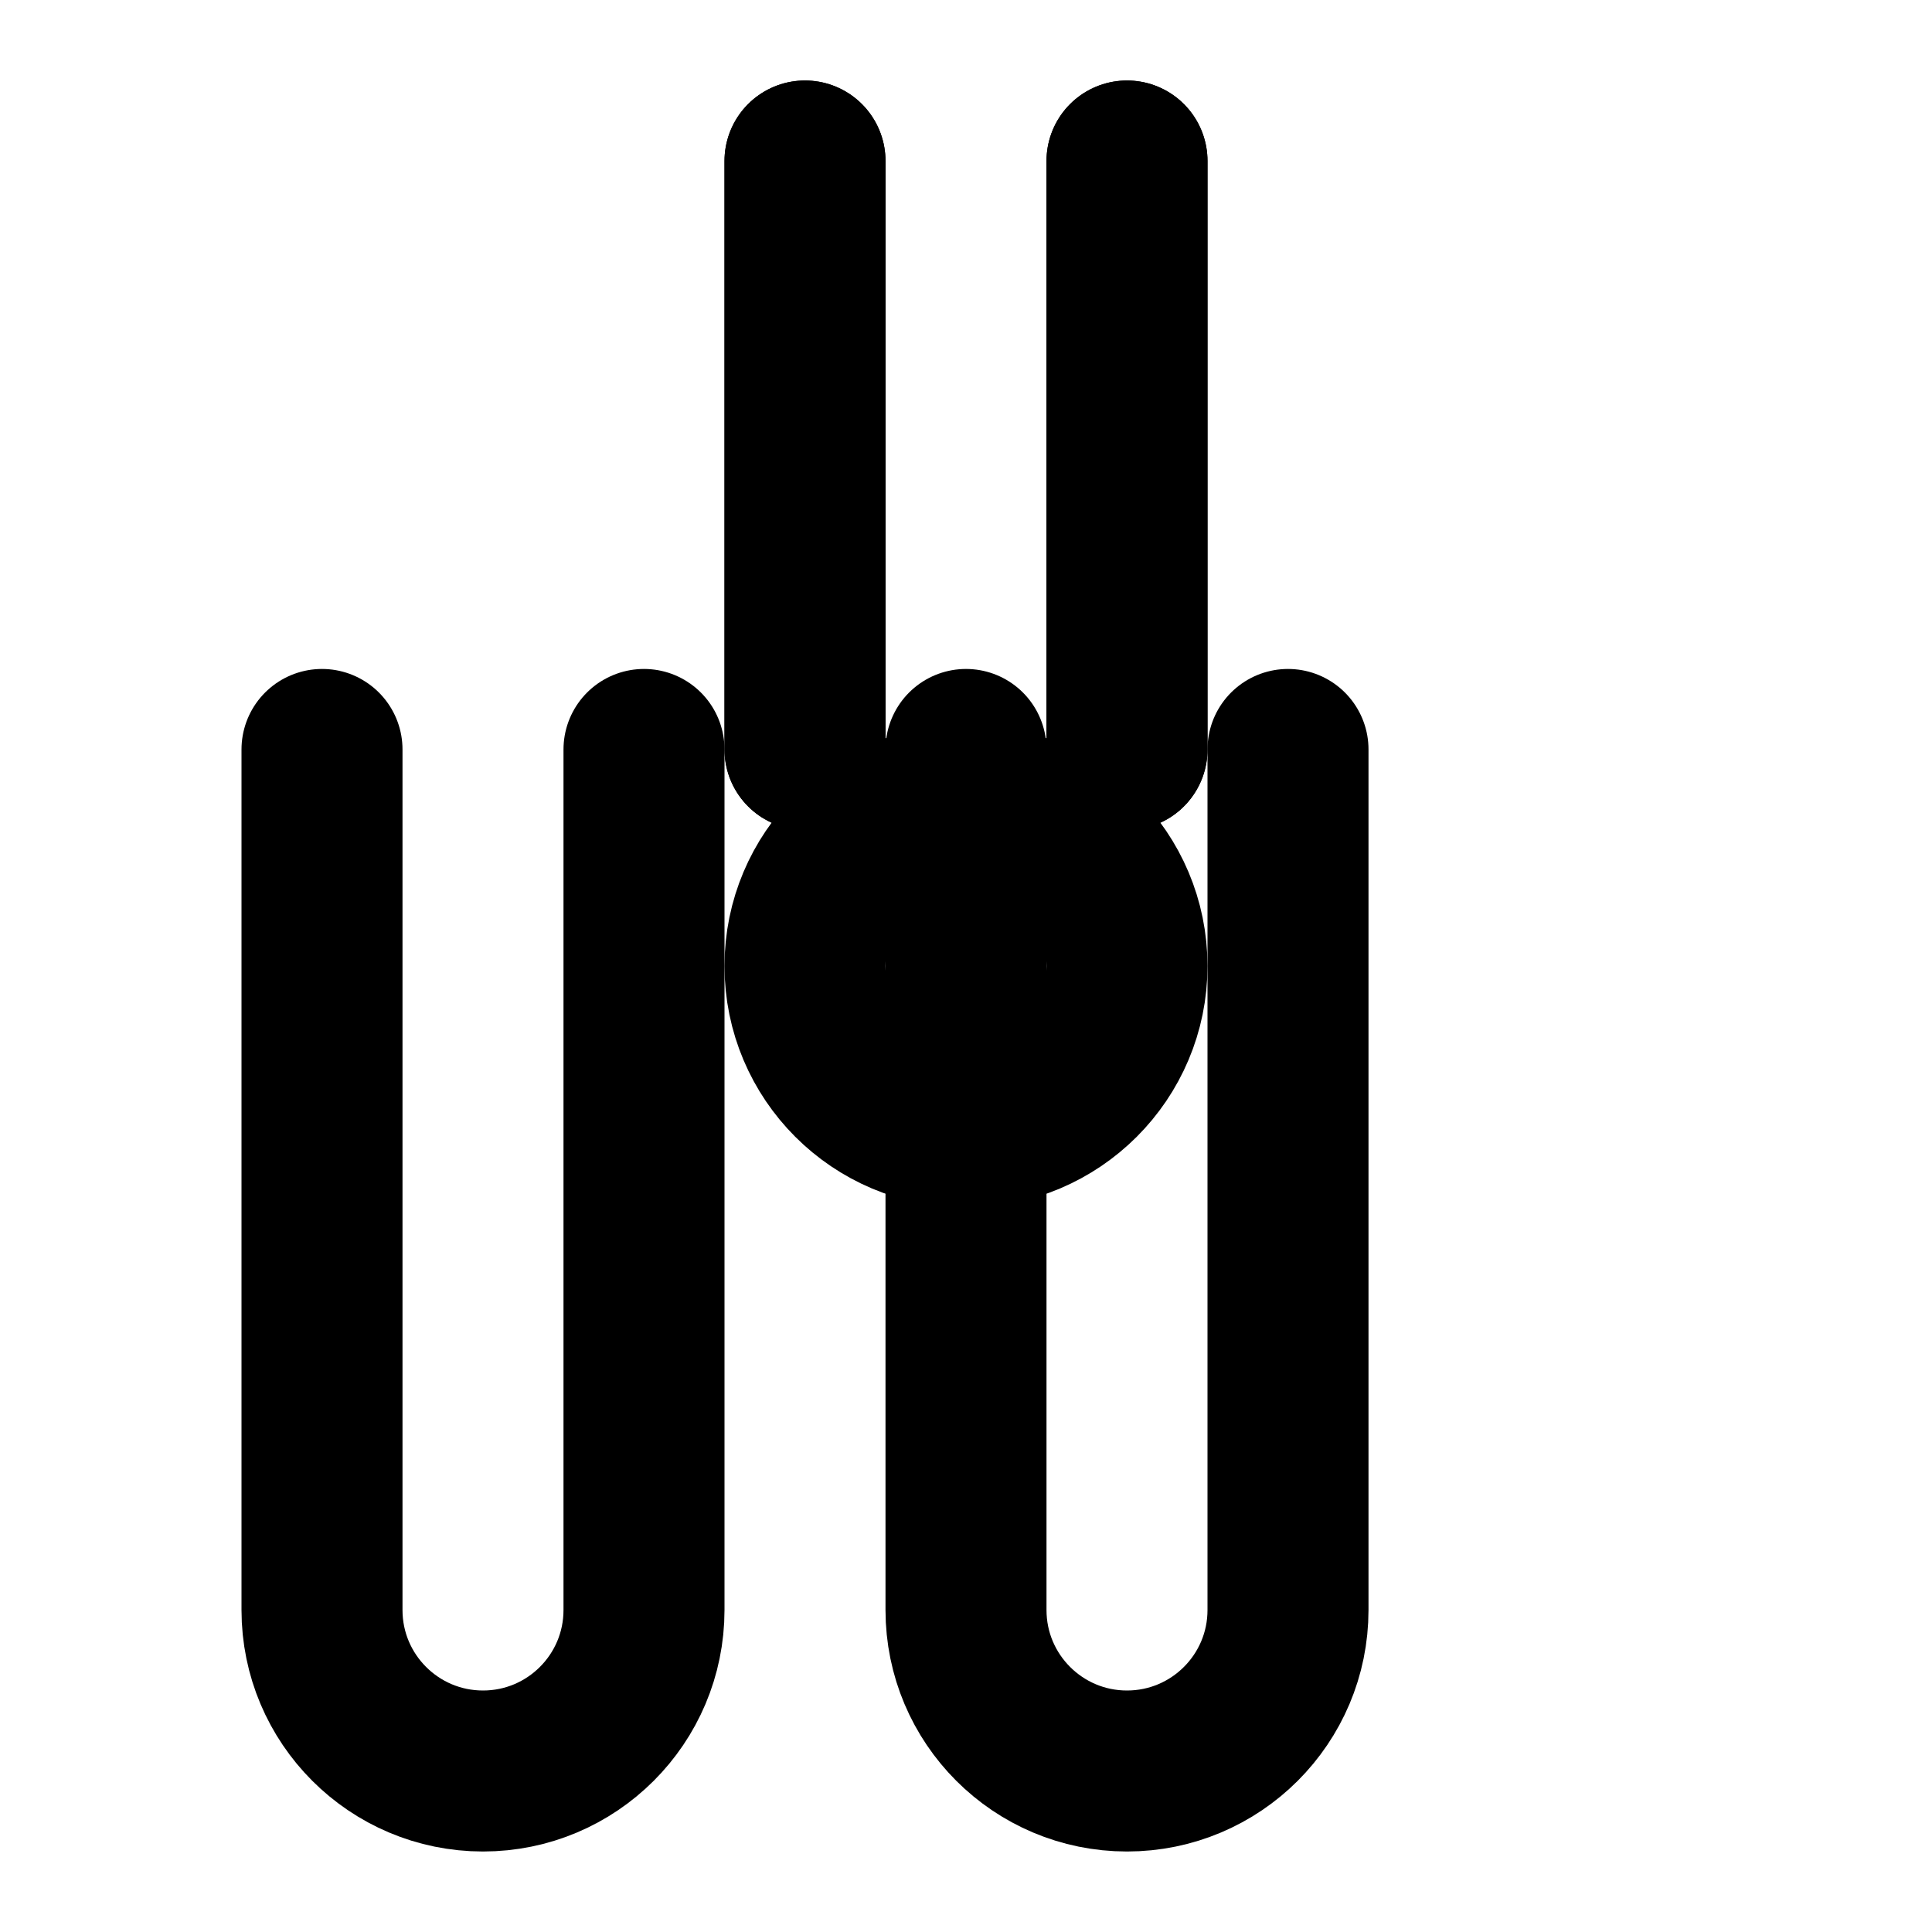
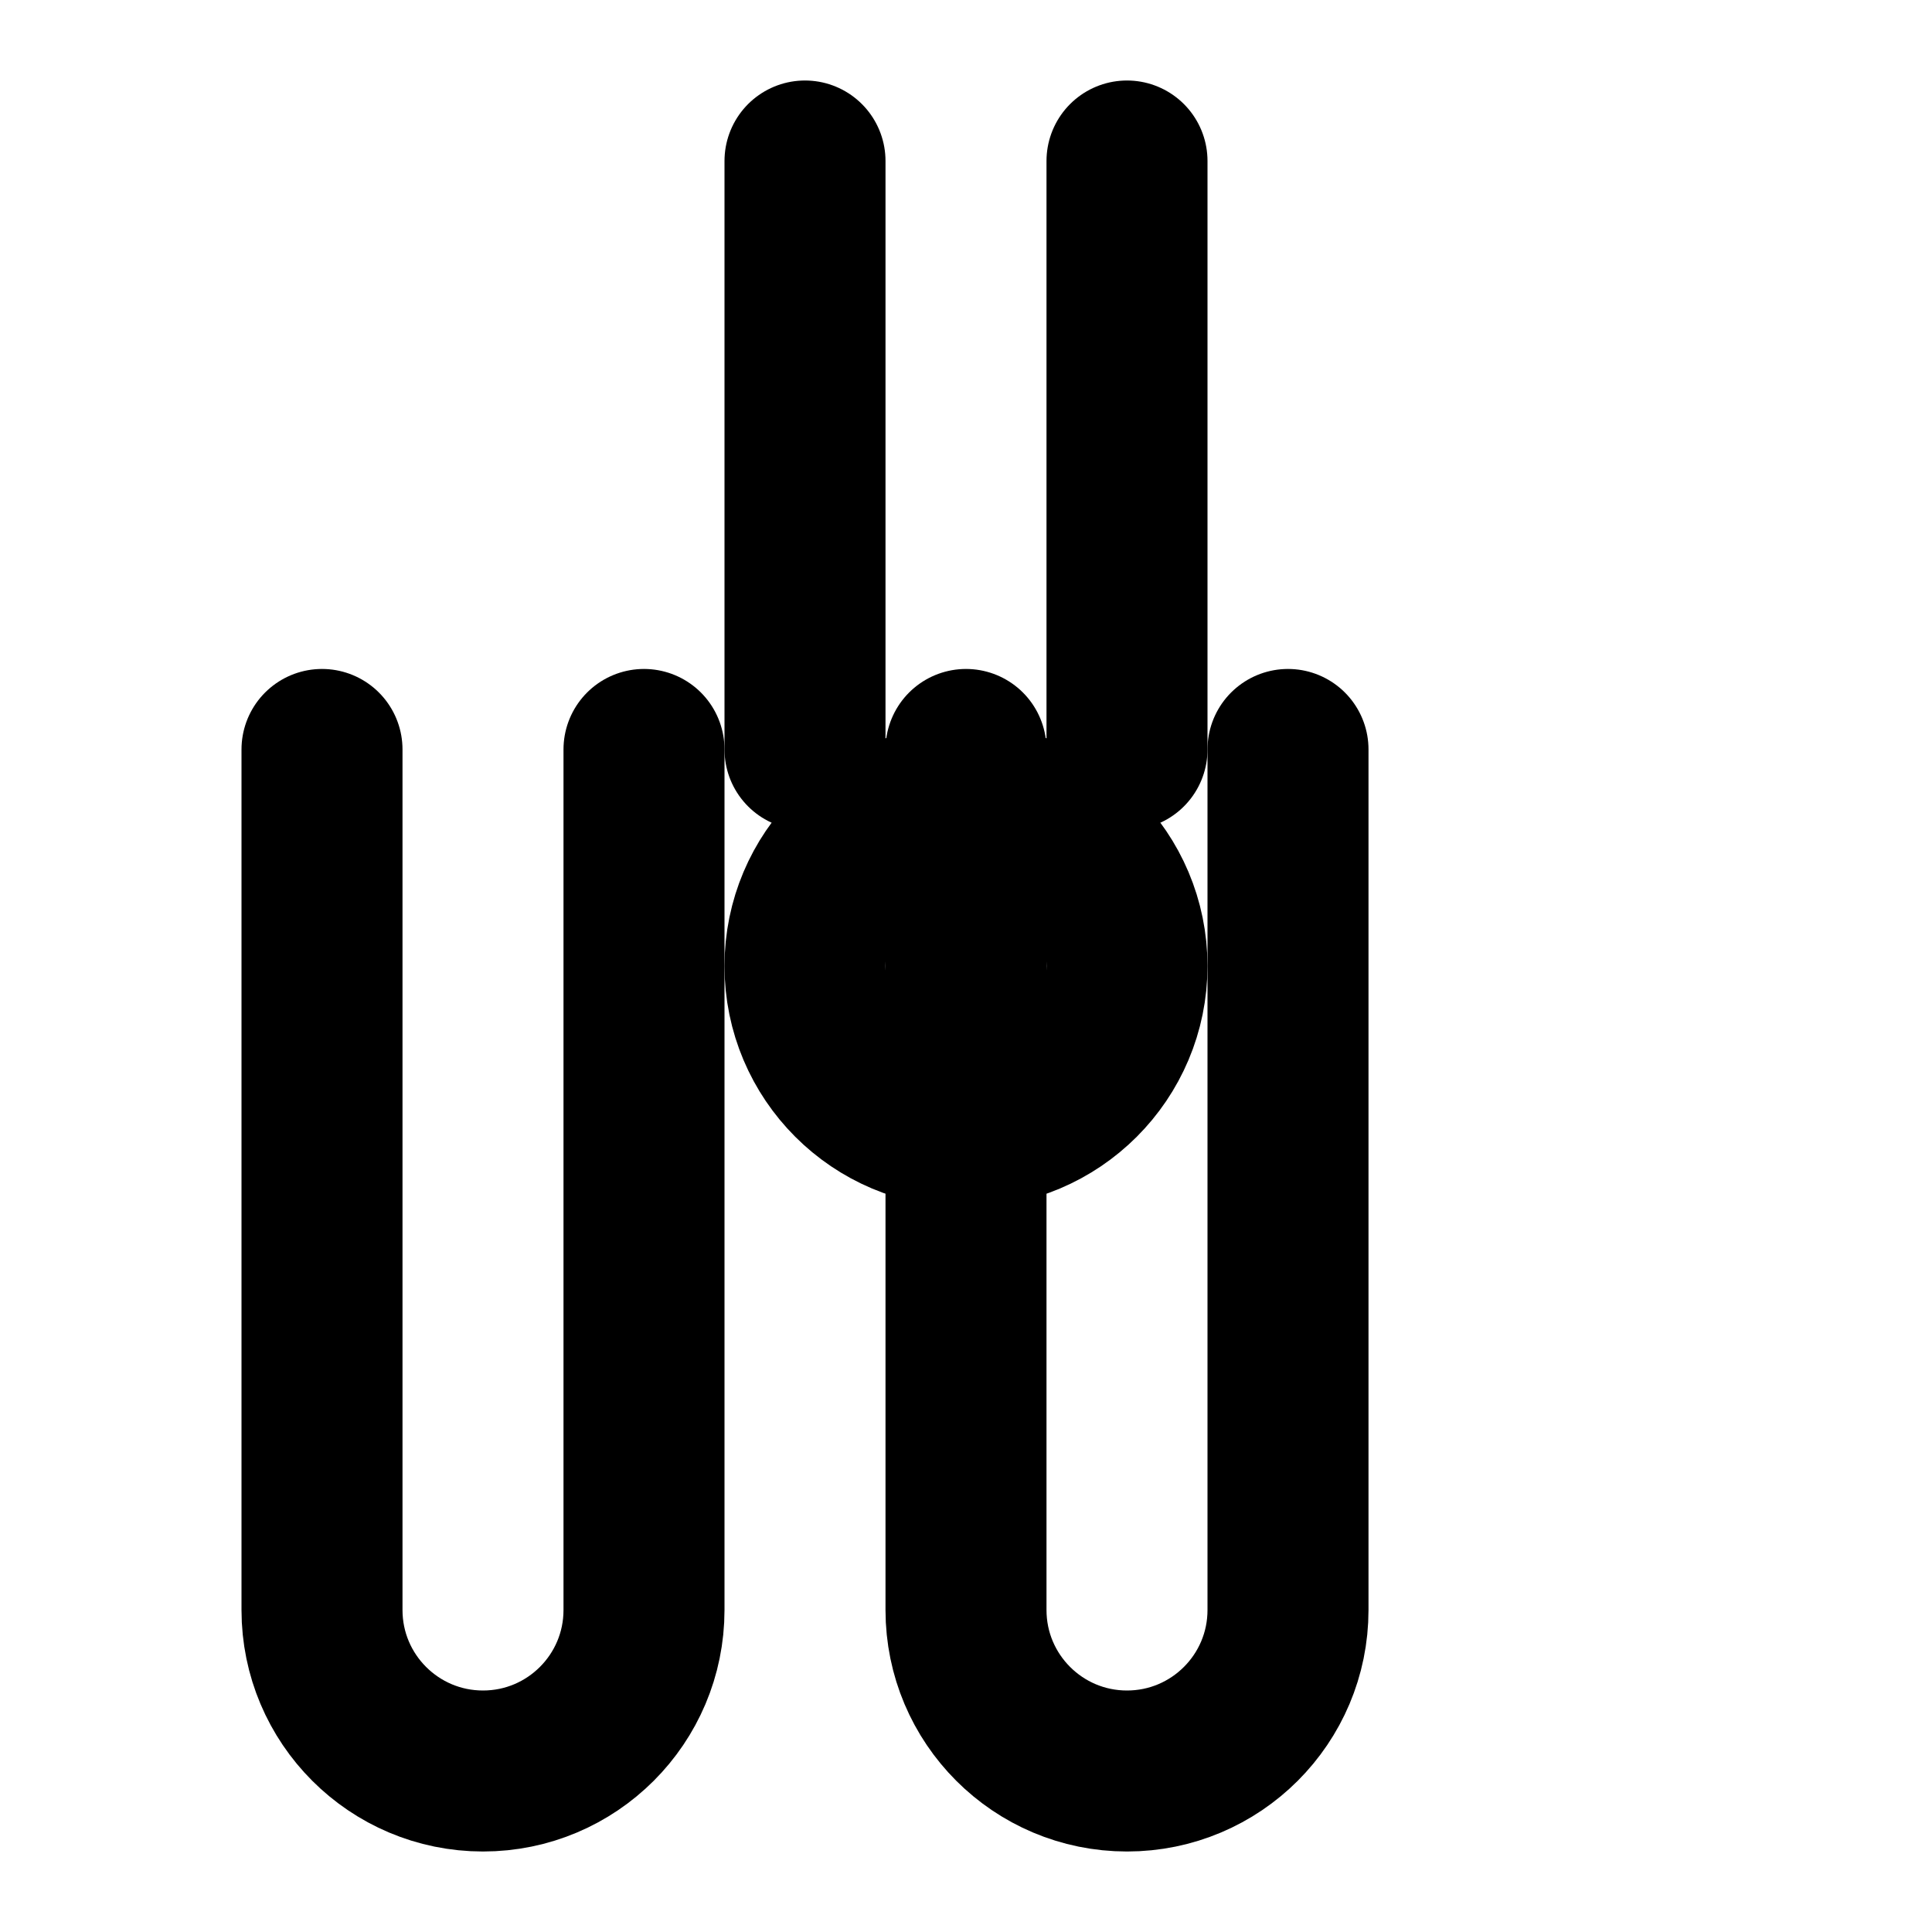
<svg xmlns="http://www.w3.org/2000/svg" width="24" height="24" viewBox="0 0 24 24" fill="none" stroke="currentColor" stroke-width="2" stroke-linecap="round" stroke-linejoin="round" aria-hidden="true">
  <path d="M10 2v7.31" />
  <path d="M14 2v7.31" />
  <path d="M12 9.31V20a2 2 0 0 0 2 2h0a2 2 0 0 0 2-2V9.31" />
  <path d="M8 9.31V20a2 2 0 0 1-2 2h0a2 2 0 0 1-2-2V9.31" />
-   <path d="M10 2v7.31" />
-   <path d="M14 9.31V2" />
  <circle cx="12" cy="12" r="2" />
</svg>
